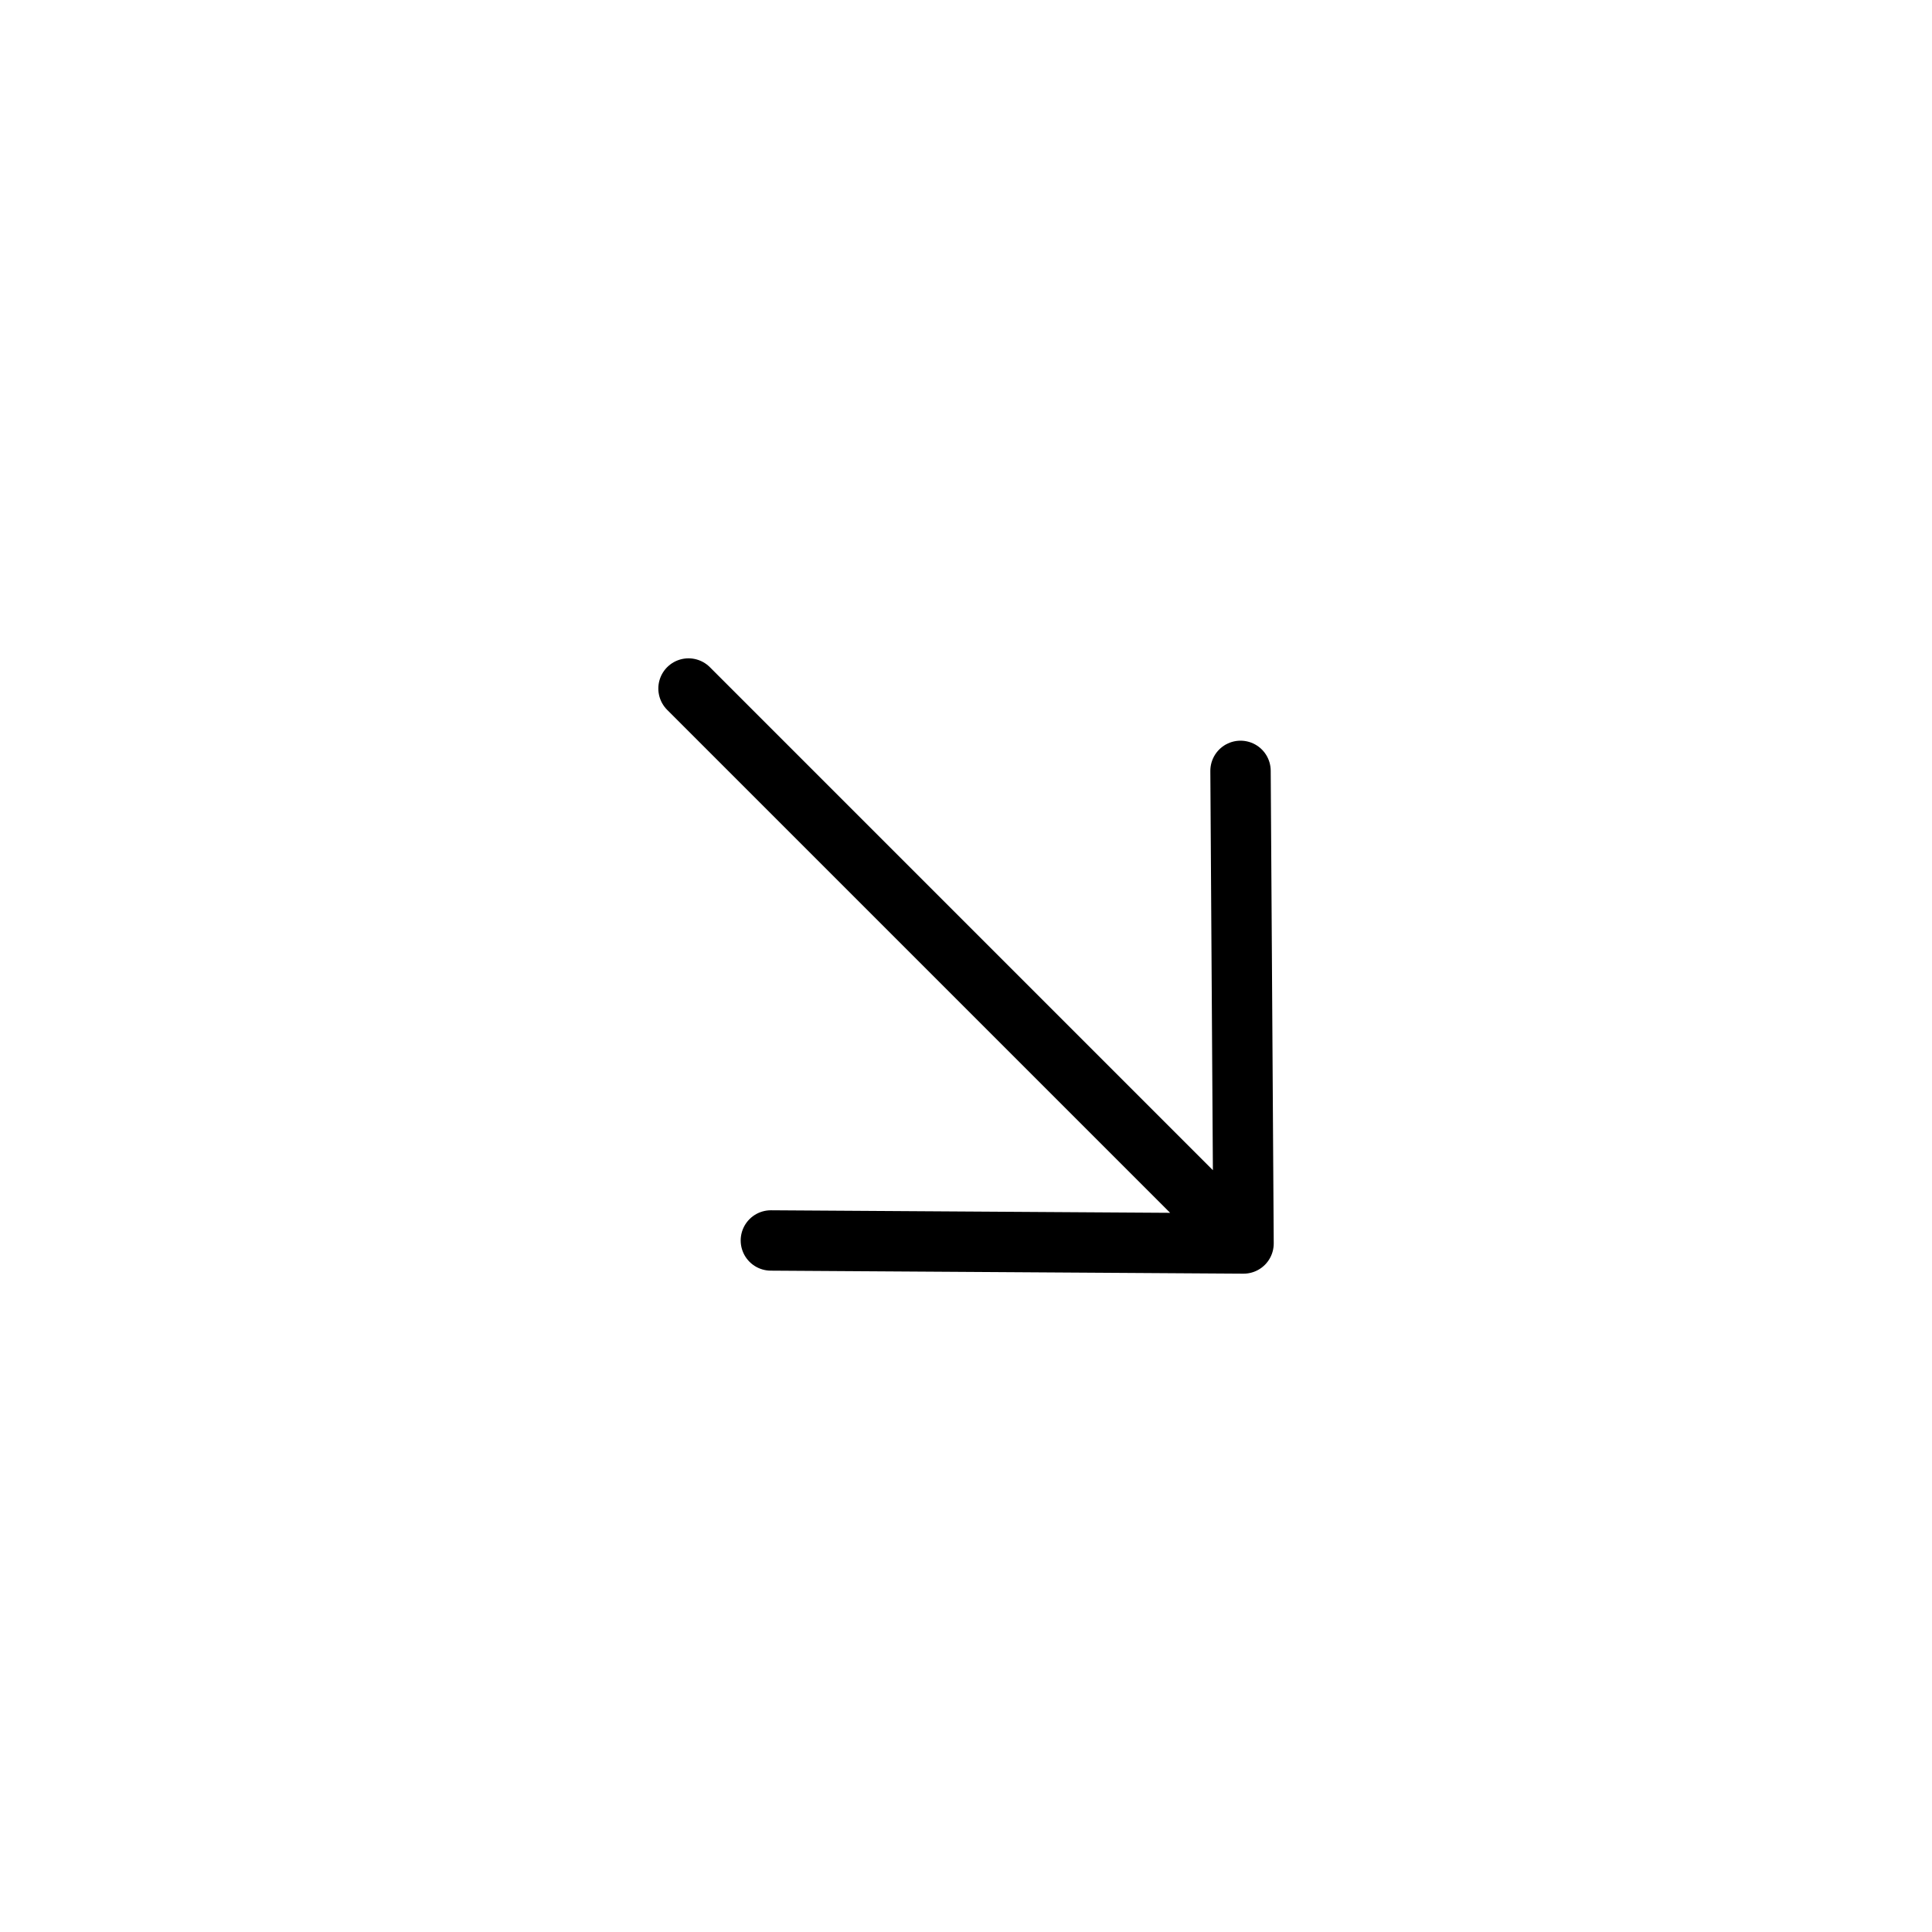
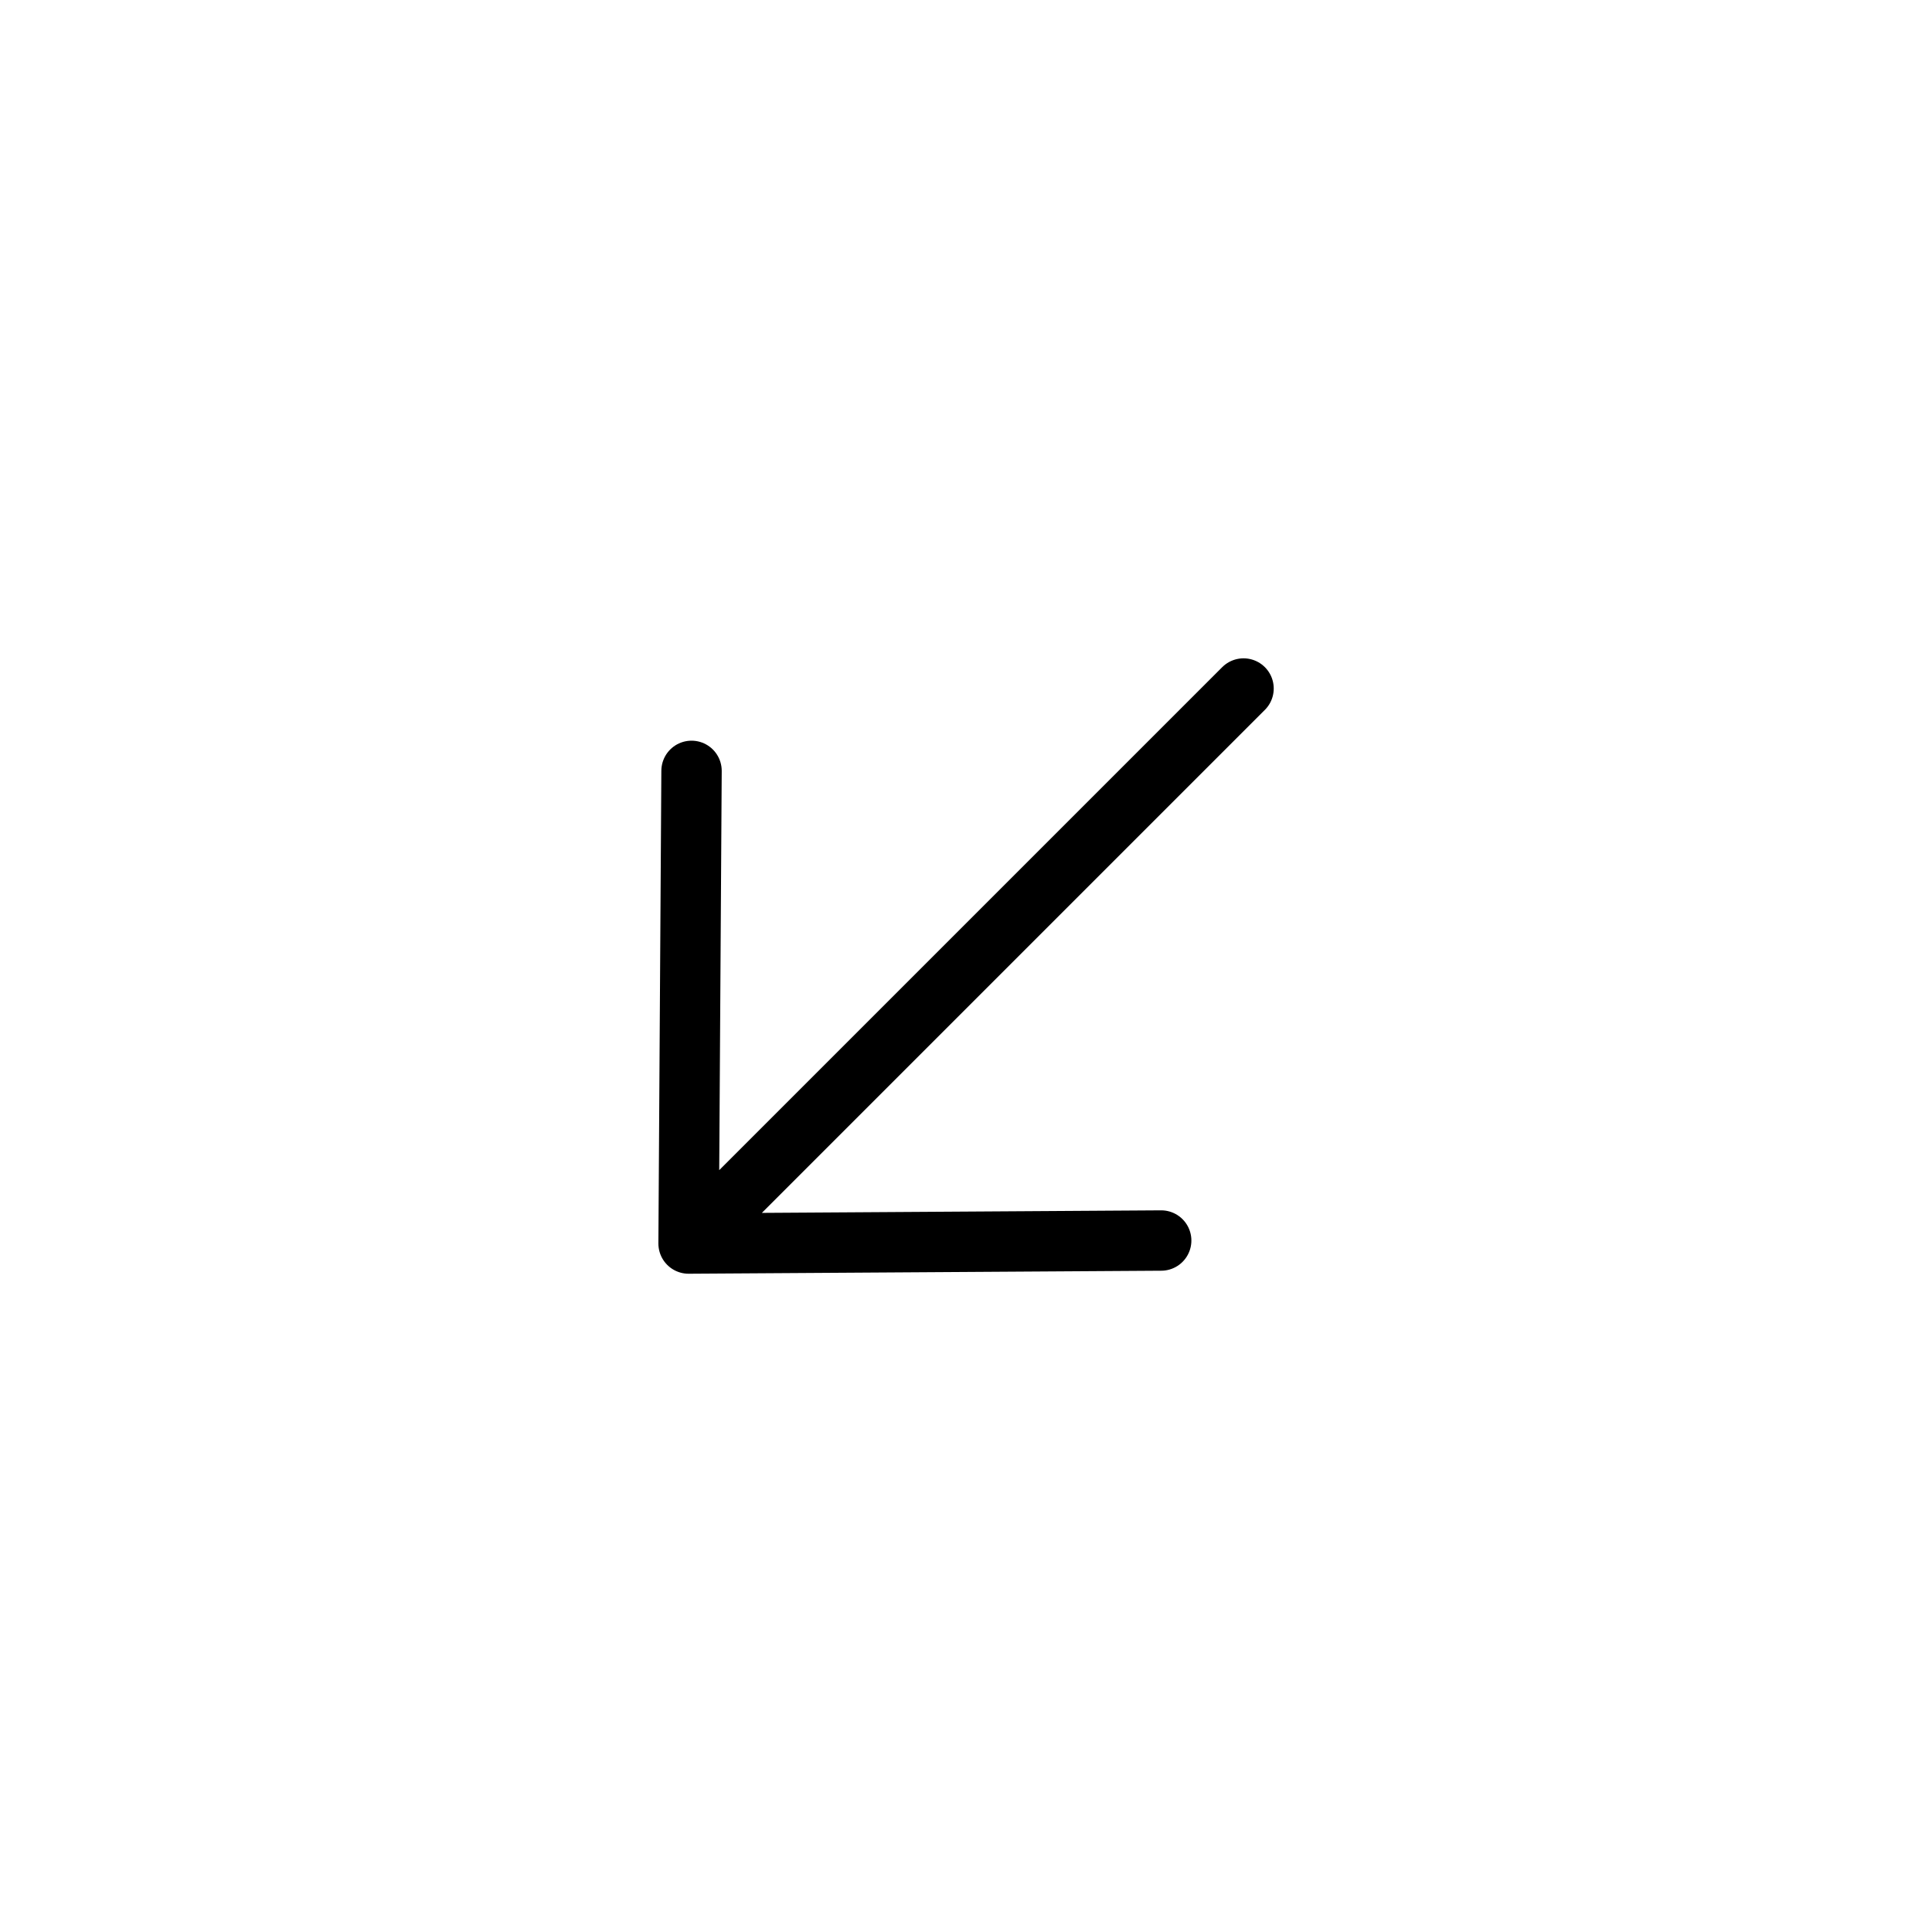
<svg xmlns="http://www.w3.org/2000/svg" width="32" height="32" viewBox="0 0 32 32" fill="none">
-   <path d="M20.547 12.768L20.597 20.596L12.768 20.546M11.404 11.404L20.596 20.596" stroke="currentColor" stroke-miterlimit="10" stroke-linecap="round" stroke-linejoin="round" />
+   <path d="M19.233 20.547L11.405 20.597L11.454 12.768M20.597 11.404L11.405 20.596" stroke="currentColor" stroke-miterlimit="10" stroke-linecap="round" stroke-linejoin="round" />
</svg>
